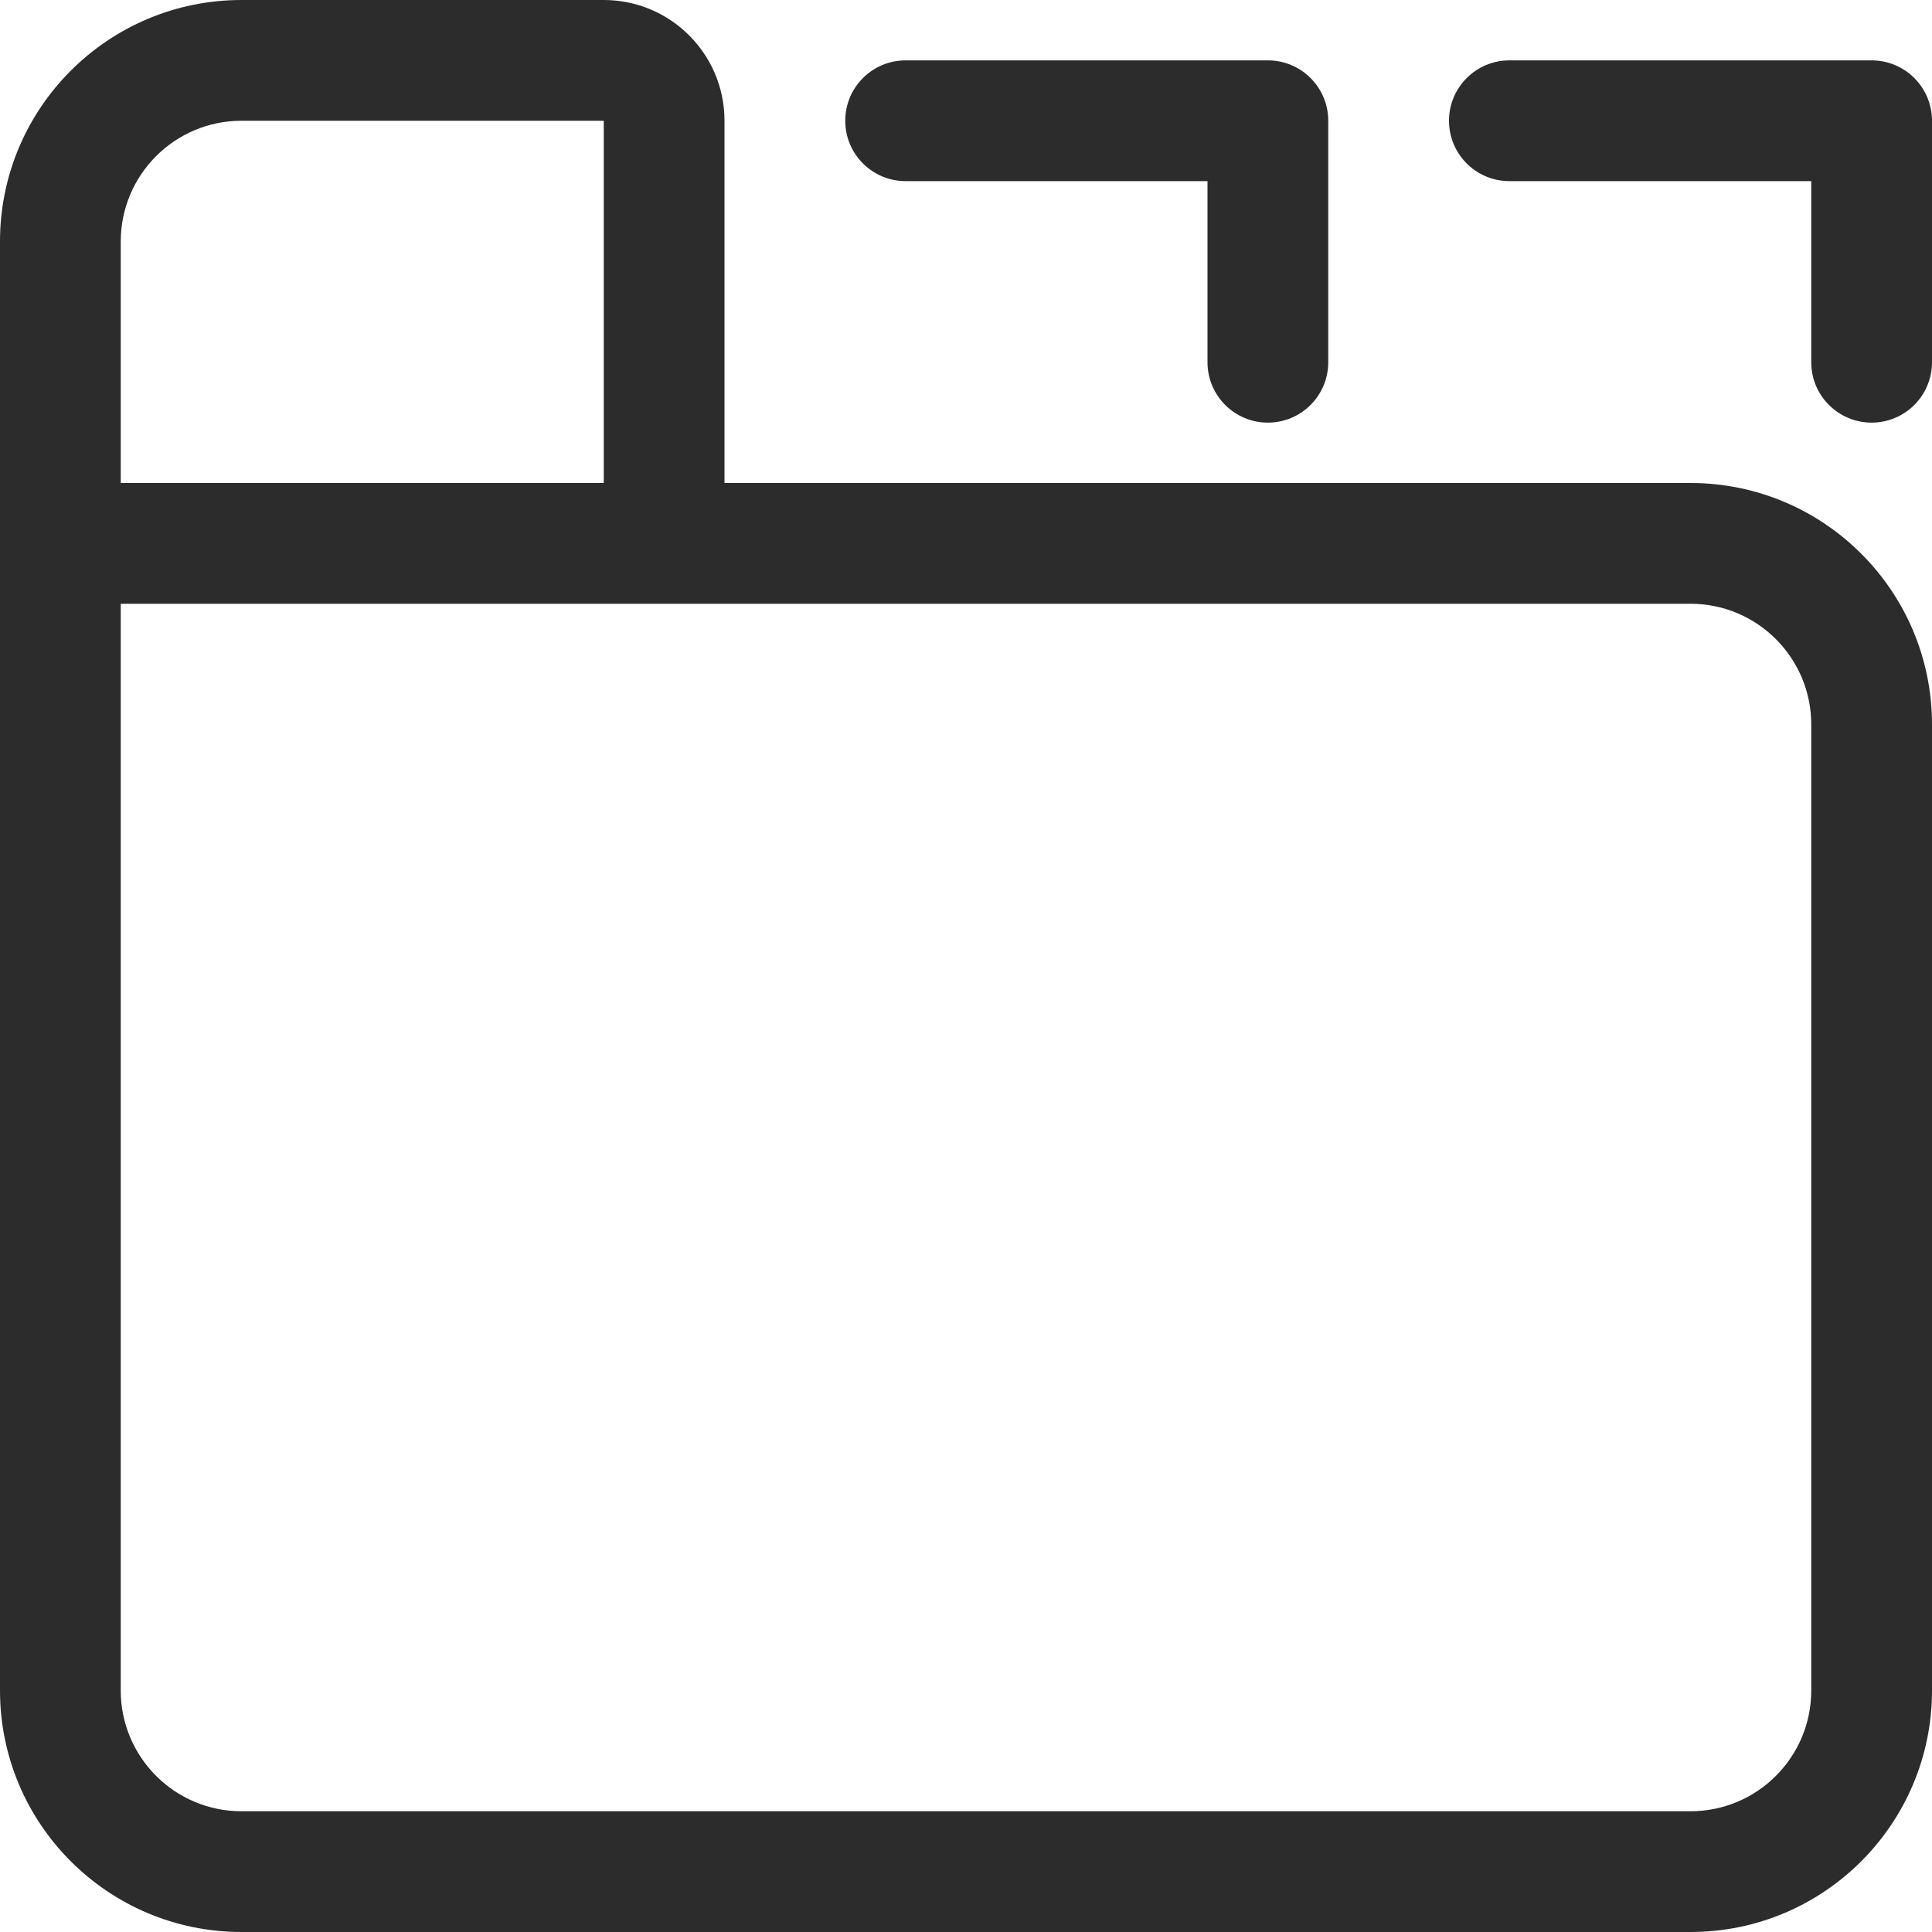
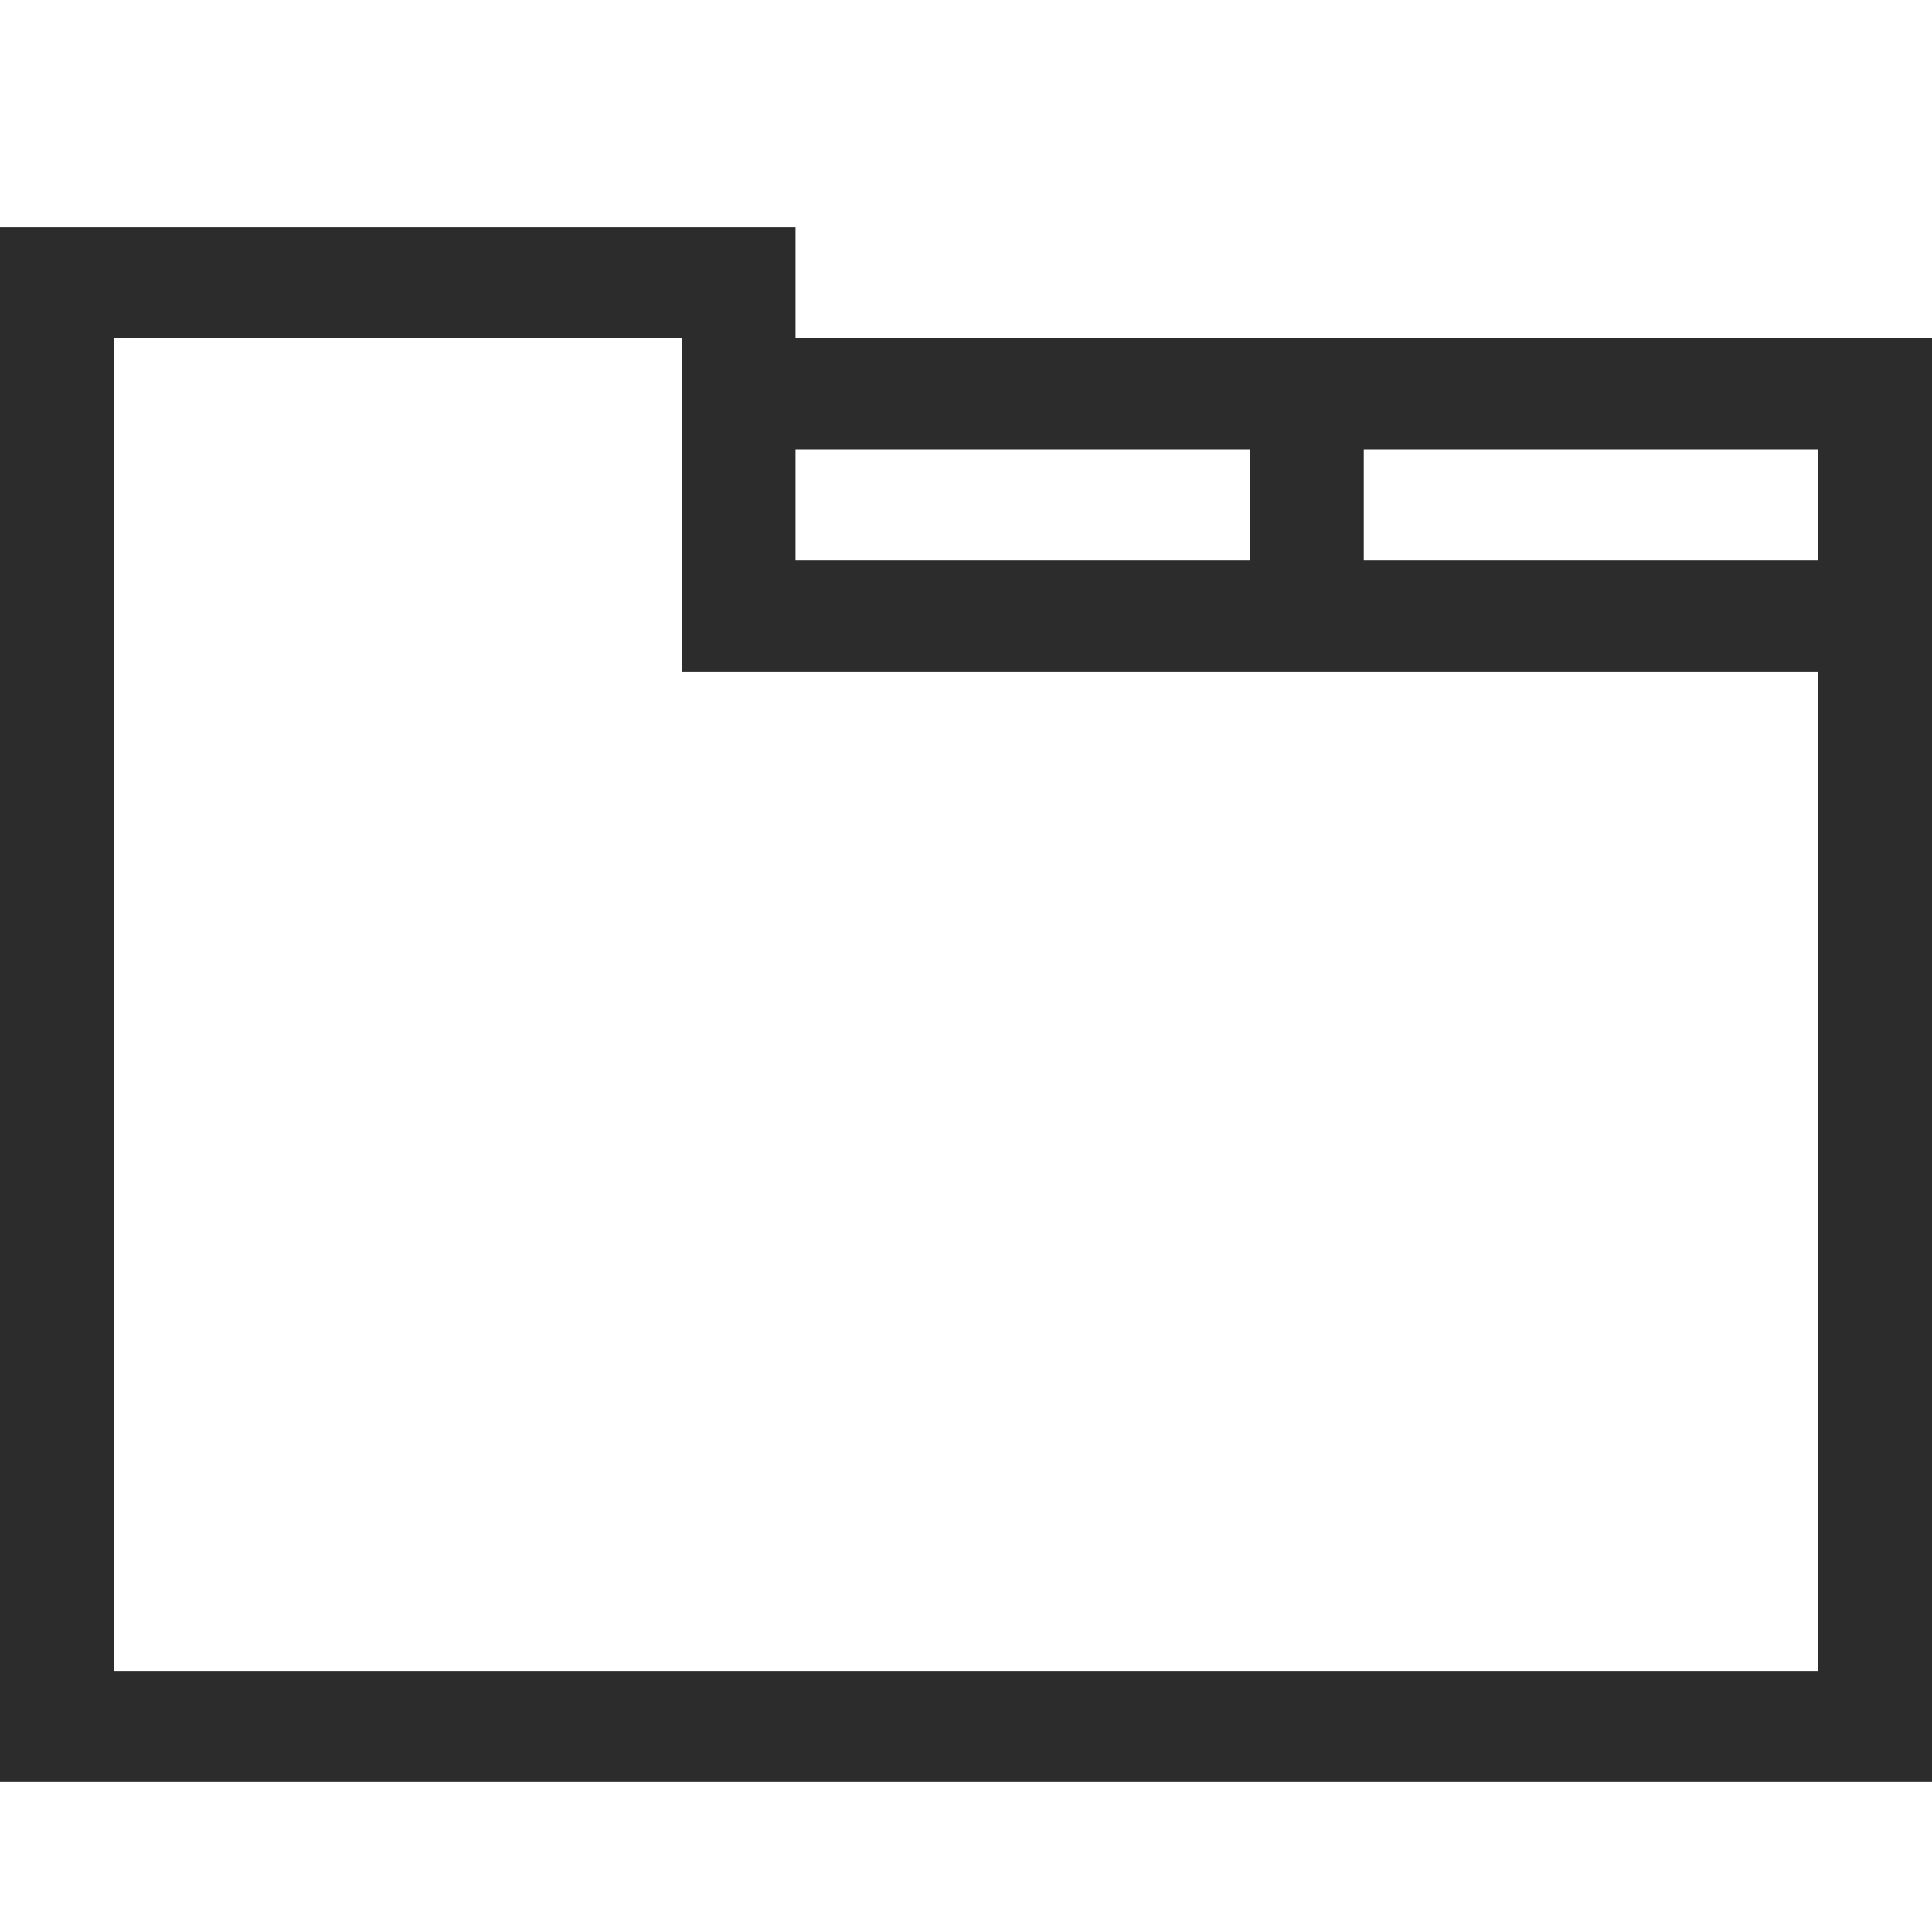
- <svg xmlns="http://www.w3.org/2000/svg" t="1716810982449" class="icon" viewBox="0 0 1024 1024" version="1.1" p-id="110708" width="32" height="32">
-   <path d="M896 256H384V64a64 64 0 0 0-64-64H128a128 128 0 0 0-128 128v768a128 128 0 0 0 128 128h768a128 128 0 0 0 128-128V384a128 128 0 0 0-128-128zM64 128a64 64 0 0 1 64-64h192v192H64z m896 768a64 64 0 0 1-64 64H128a64 64 0 0 1-64-64V320h832a64 64 0 0 1 64 64z" p-id="110709" fill="#2c2c2c" />
-   <path d="M480 96H640V192a32 32 0 0 0 64 0V64a32 32 0 0 0-32-32h-192a32 32 0 0 0 0 64zM992 32h-192a32 32 0 0 0 0 64H960V192a32 32 0 0 0 64 0V64a32 32 0 0 0-32-32z" p-id="110710" fill="#2c2c2c" />
+ <svg xmlns="http://www.w3.org/2000/svg" t="1713401351101" class="icon" viewBox="0 0 1024 1024" version="1.1" p-id="22818" width="128" height="128" id="svg1">
+   <defs id="defs1" />
+   <path d="M 421.647,179.328 V 120.471 H 0 v 824 H 1024 V 179.328 Z M 662.588,238.185 V 297.042 H 421.647 V 238.185 Z M 963.765,885.613 H 60.235 V 179.328 H 361.412 v 176.571 H 963.765 Z M 722.824,297.042 v -58.857 h 240.941 v 58.857 z" p-id="22819" fill="#2c2c2c" id="path1" style="stroke-width:0.988" />
</svg>
